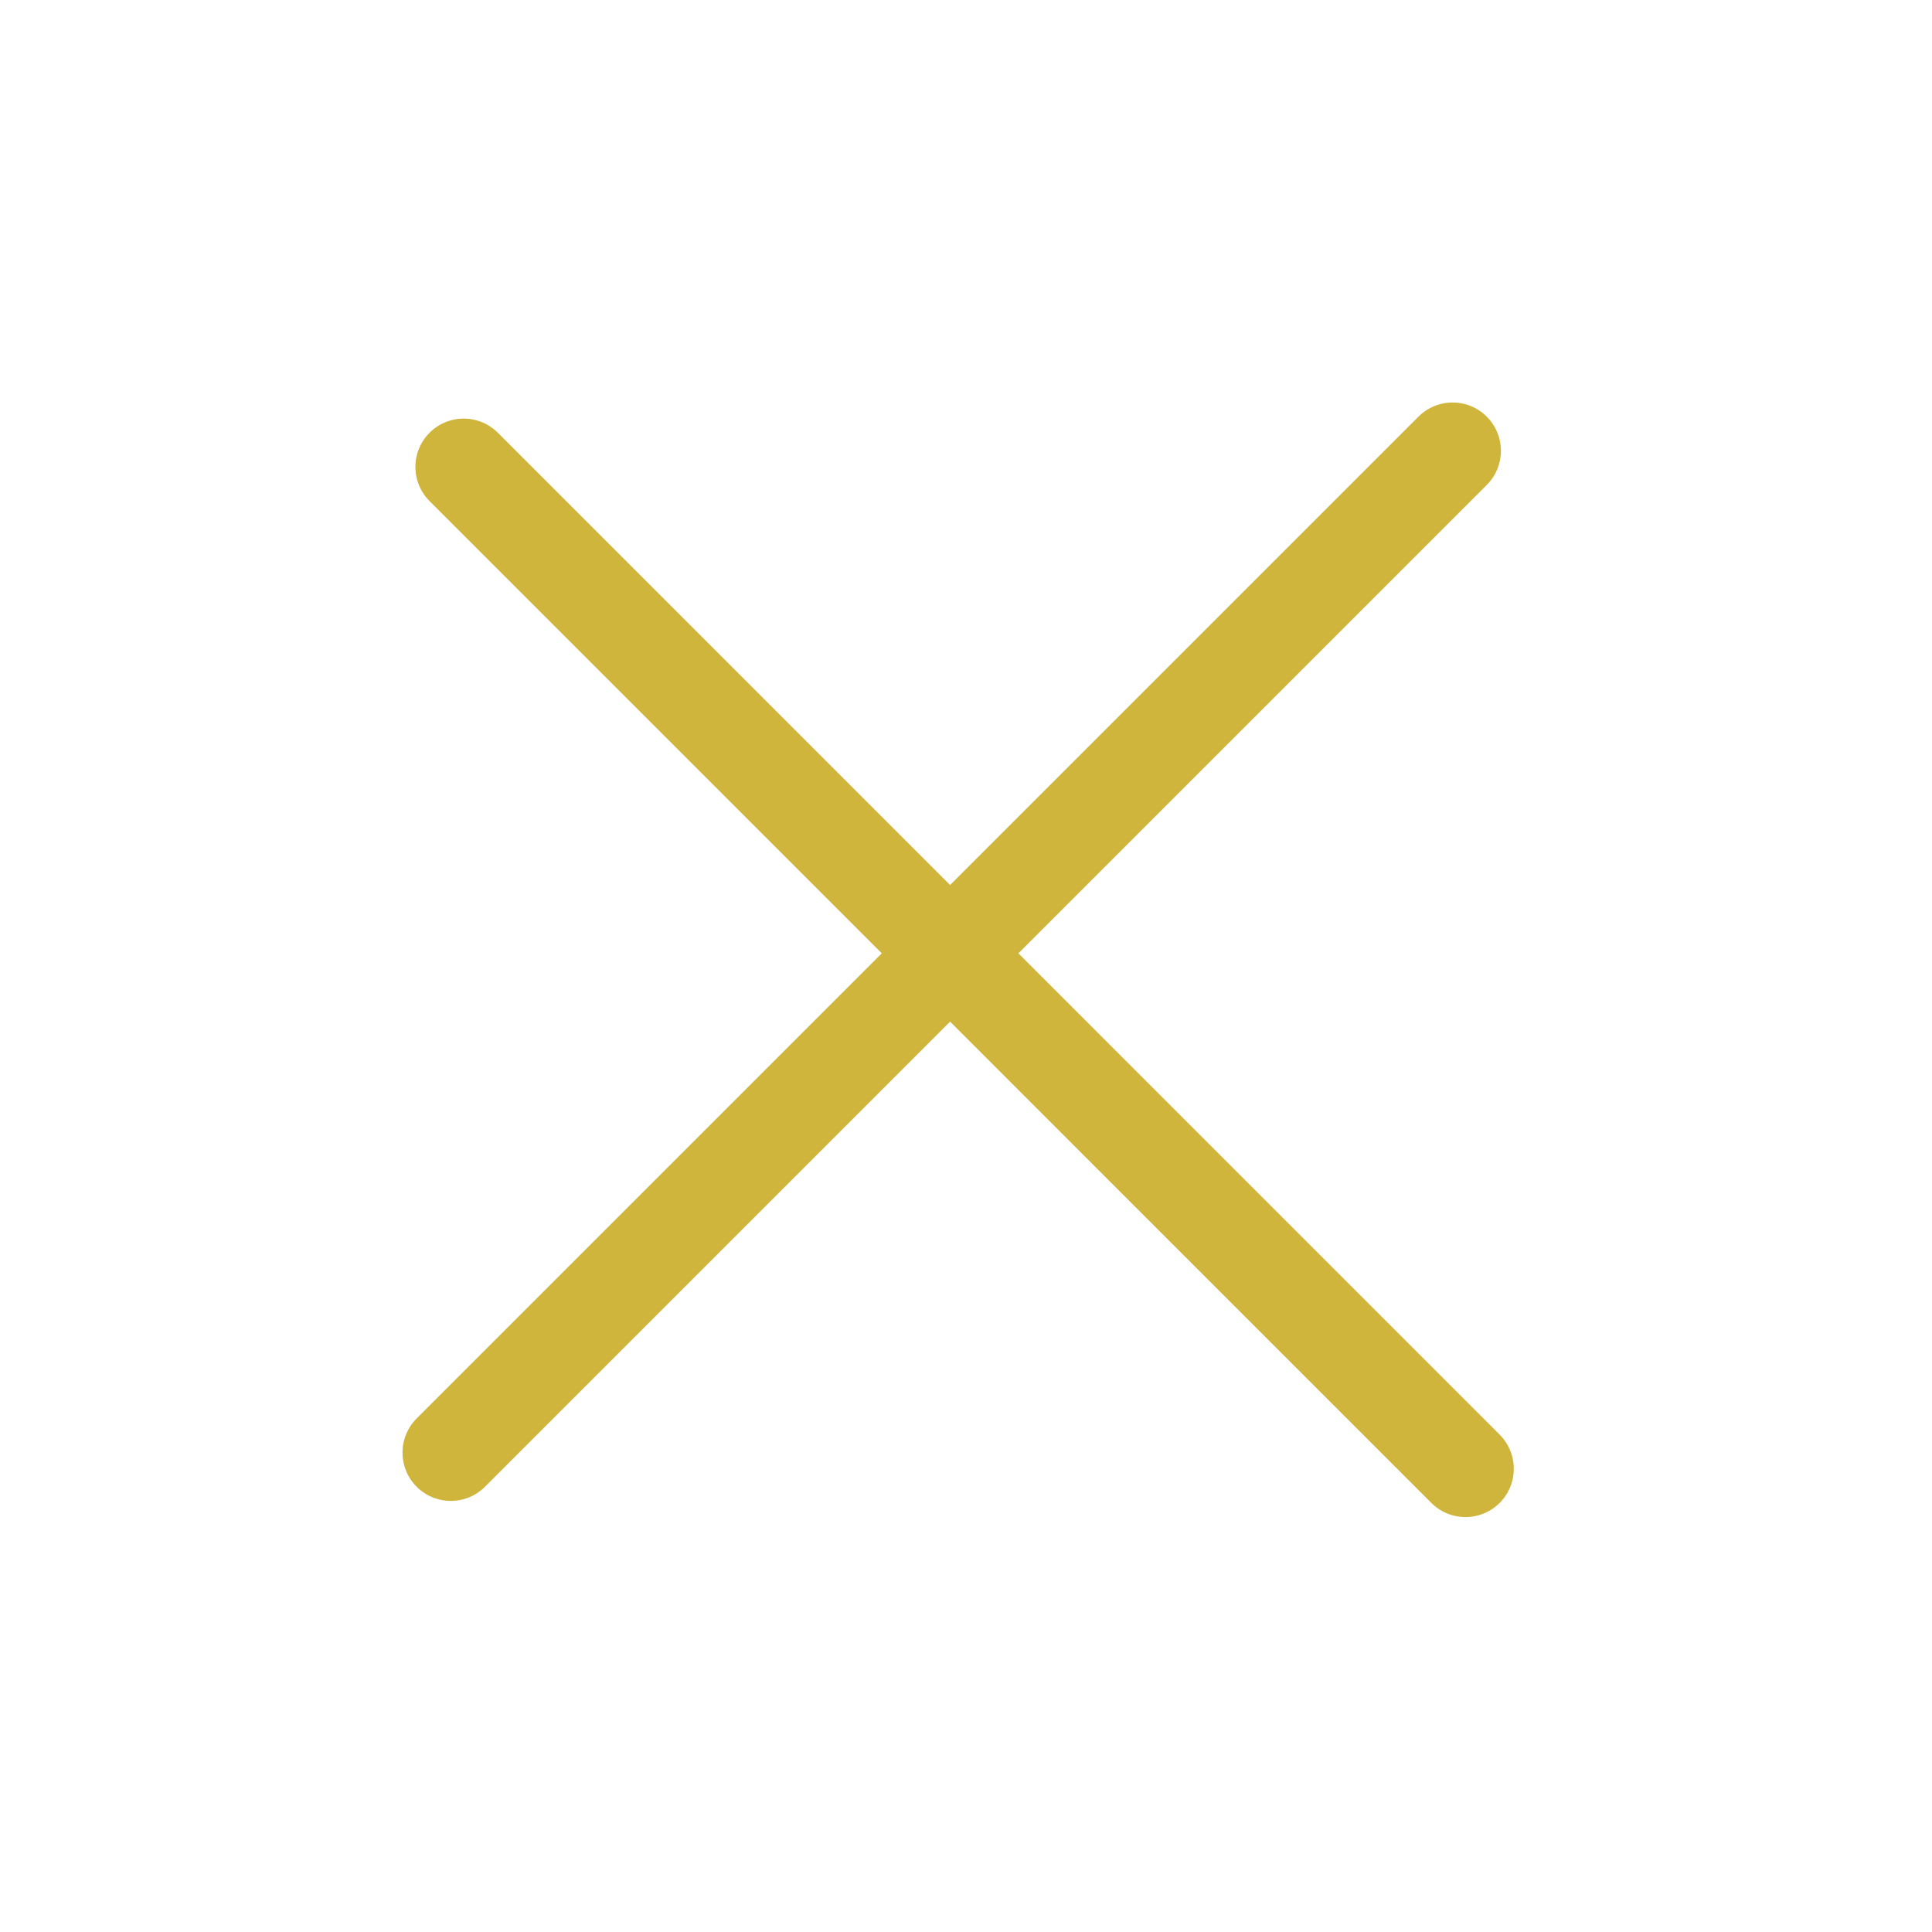
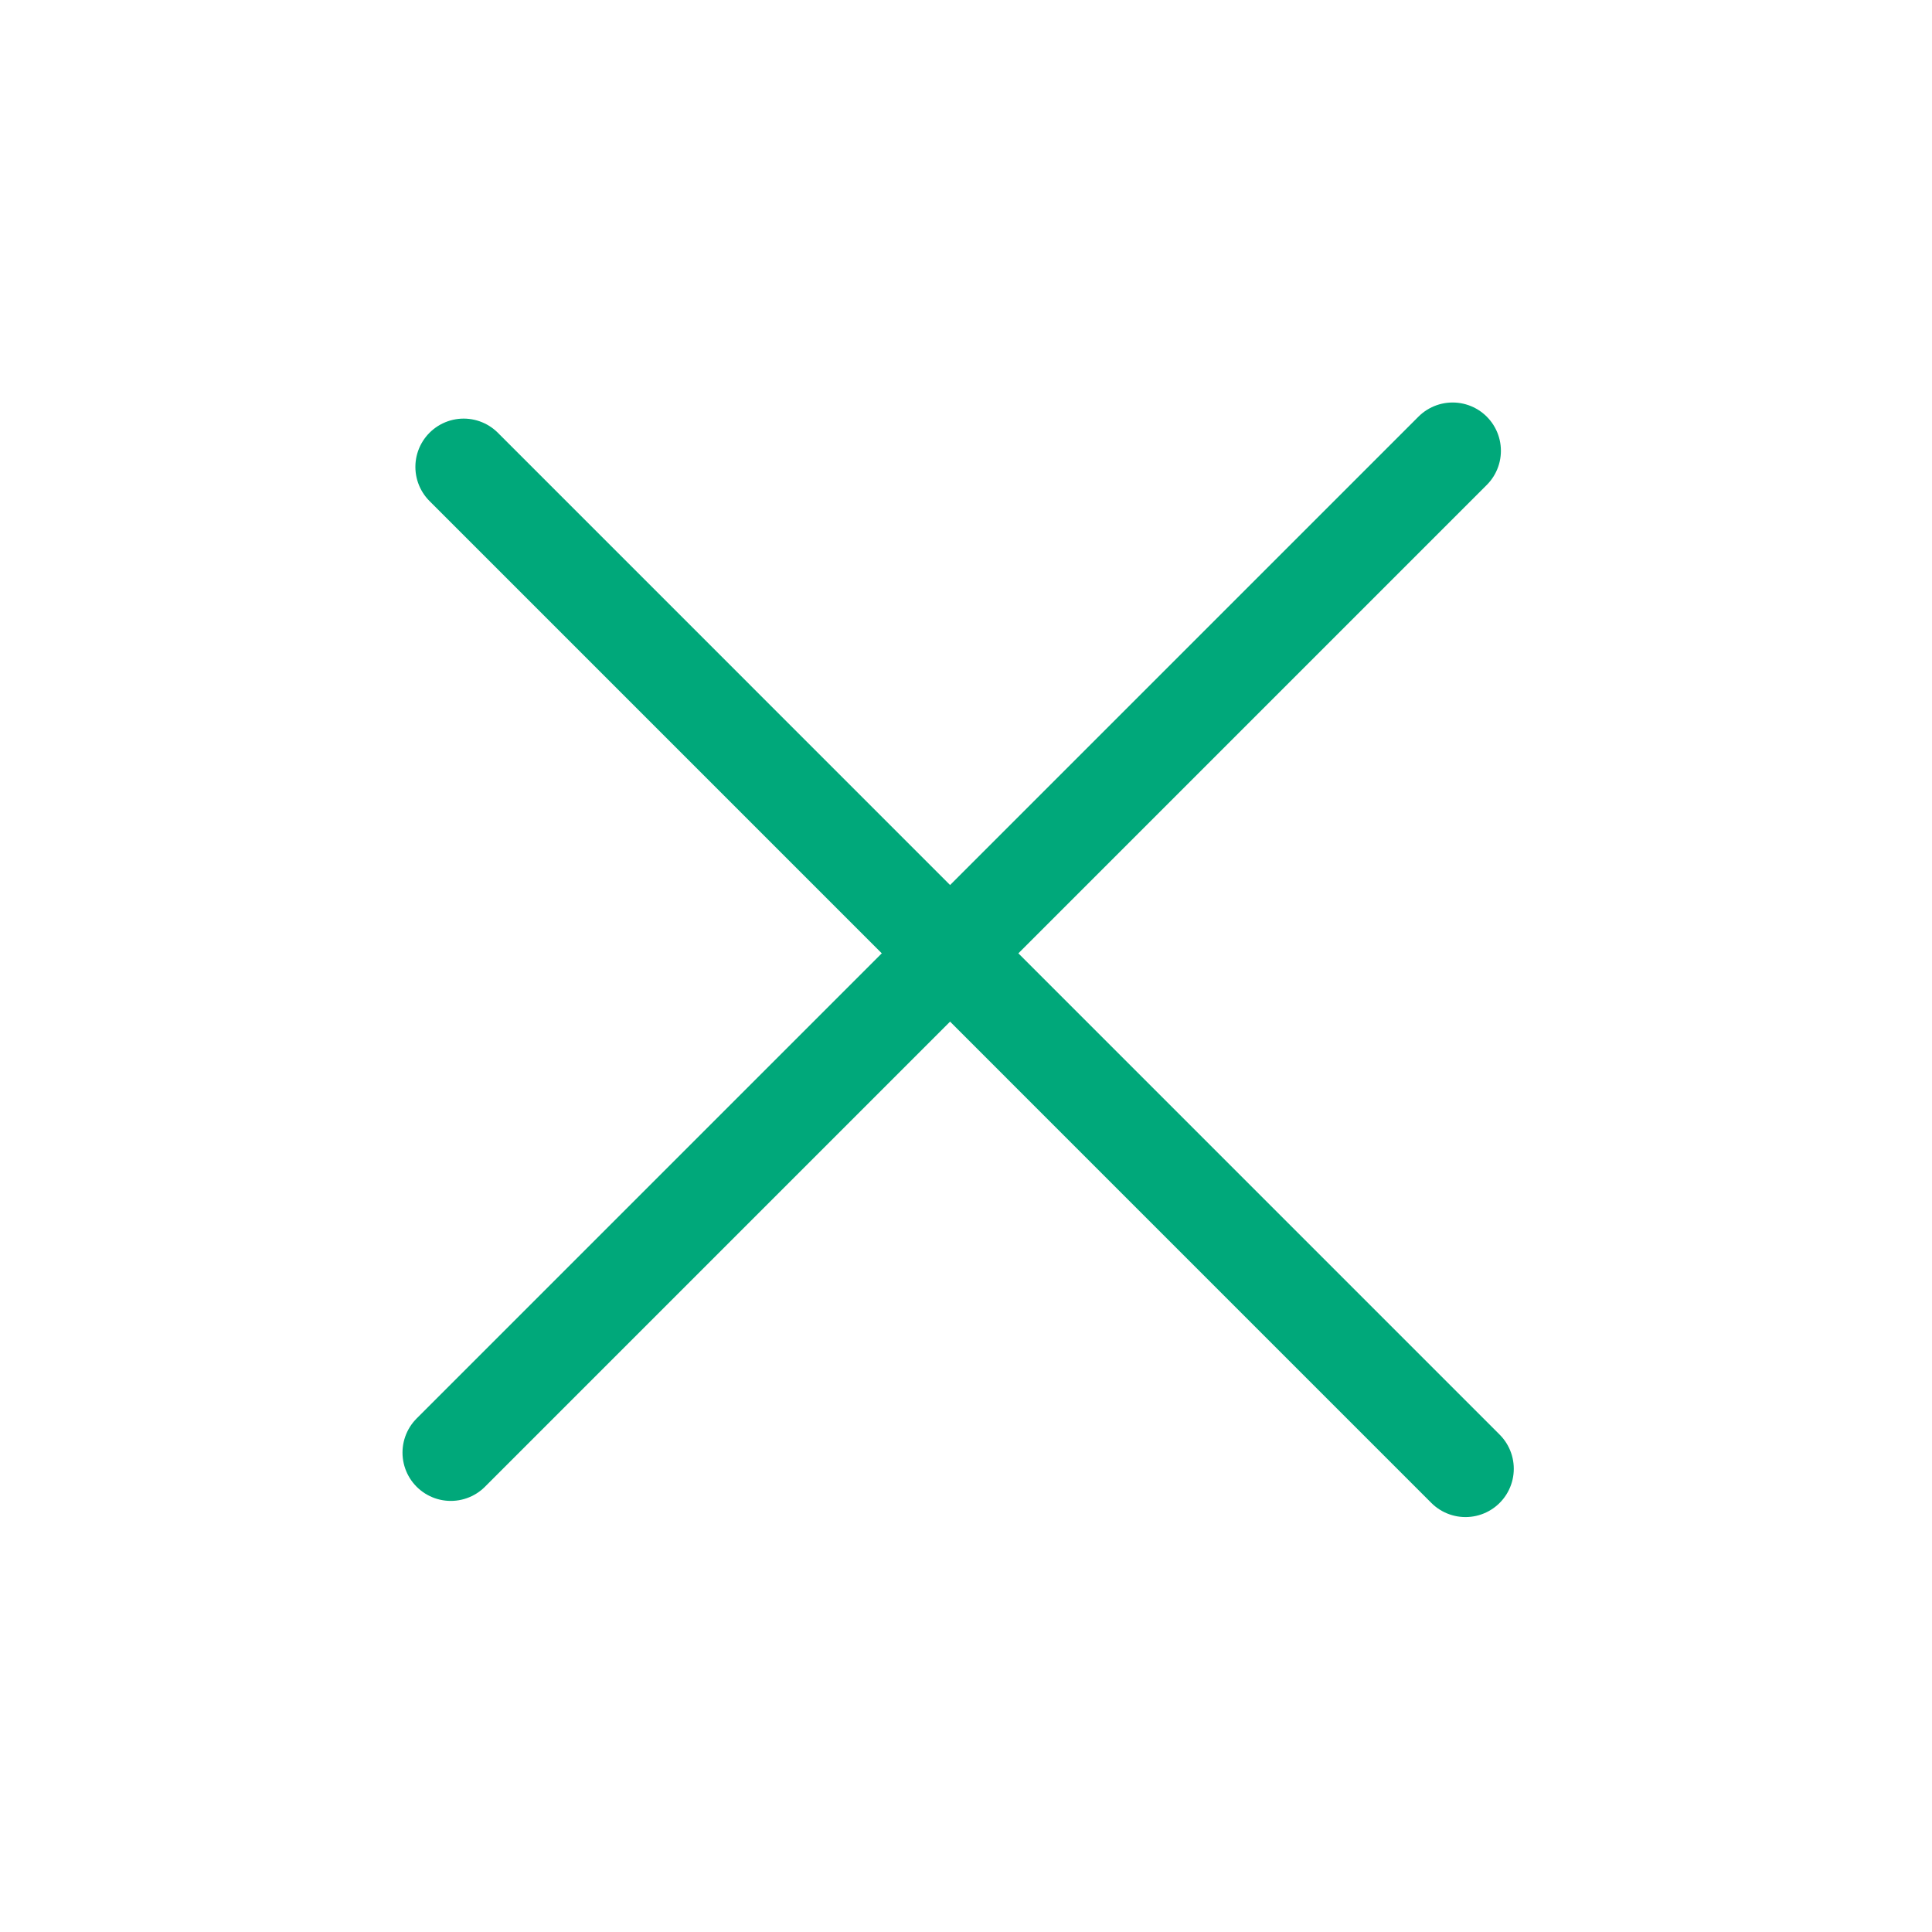
<svg xmlns="http://www.w3.org/2000/svg" width="30" height="30" viewBox="0 0 30 30" fill="none">
-   <path d="M7 22.556L22.556 7" stroke="#CFB53B" stroke-width="1.5" stroke-linecap="round" stroke-linejoin="round" />
-   <path d="M7.2 7.25L22.756 22.807" stroke="#CFB53B" stroke-width="1.5" stroke-linecap="round" stroke-linejoin="round" />
+   <path d="M7 22.556L22.556 7" stroke="#00A87A" stroke-width="1.5" stroke-linecap="round" stroke-linejoin="round" />
+   <path d="M7.2 7.25L22.756 22.807" stroke="#00A87A" stroke-width="1.5" stroke-linecap="round" stroke-linejoin="round" />
</svg>
